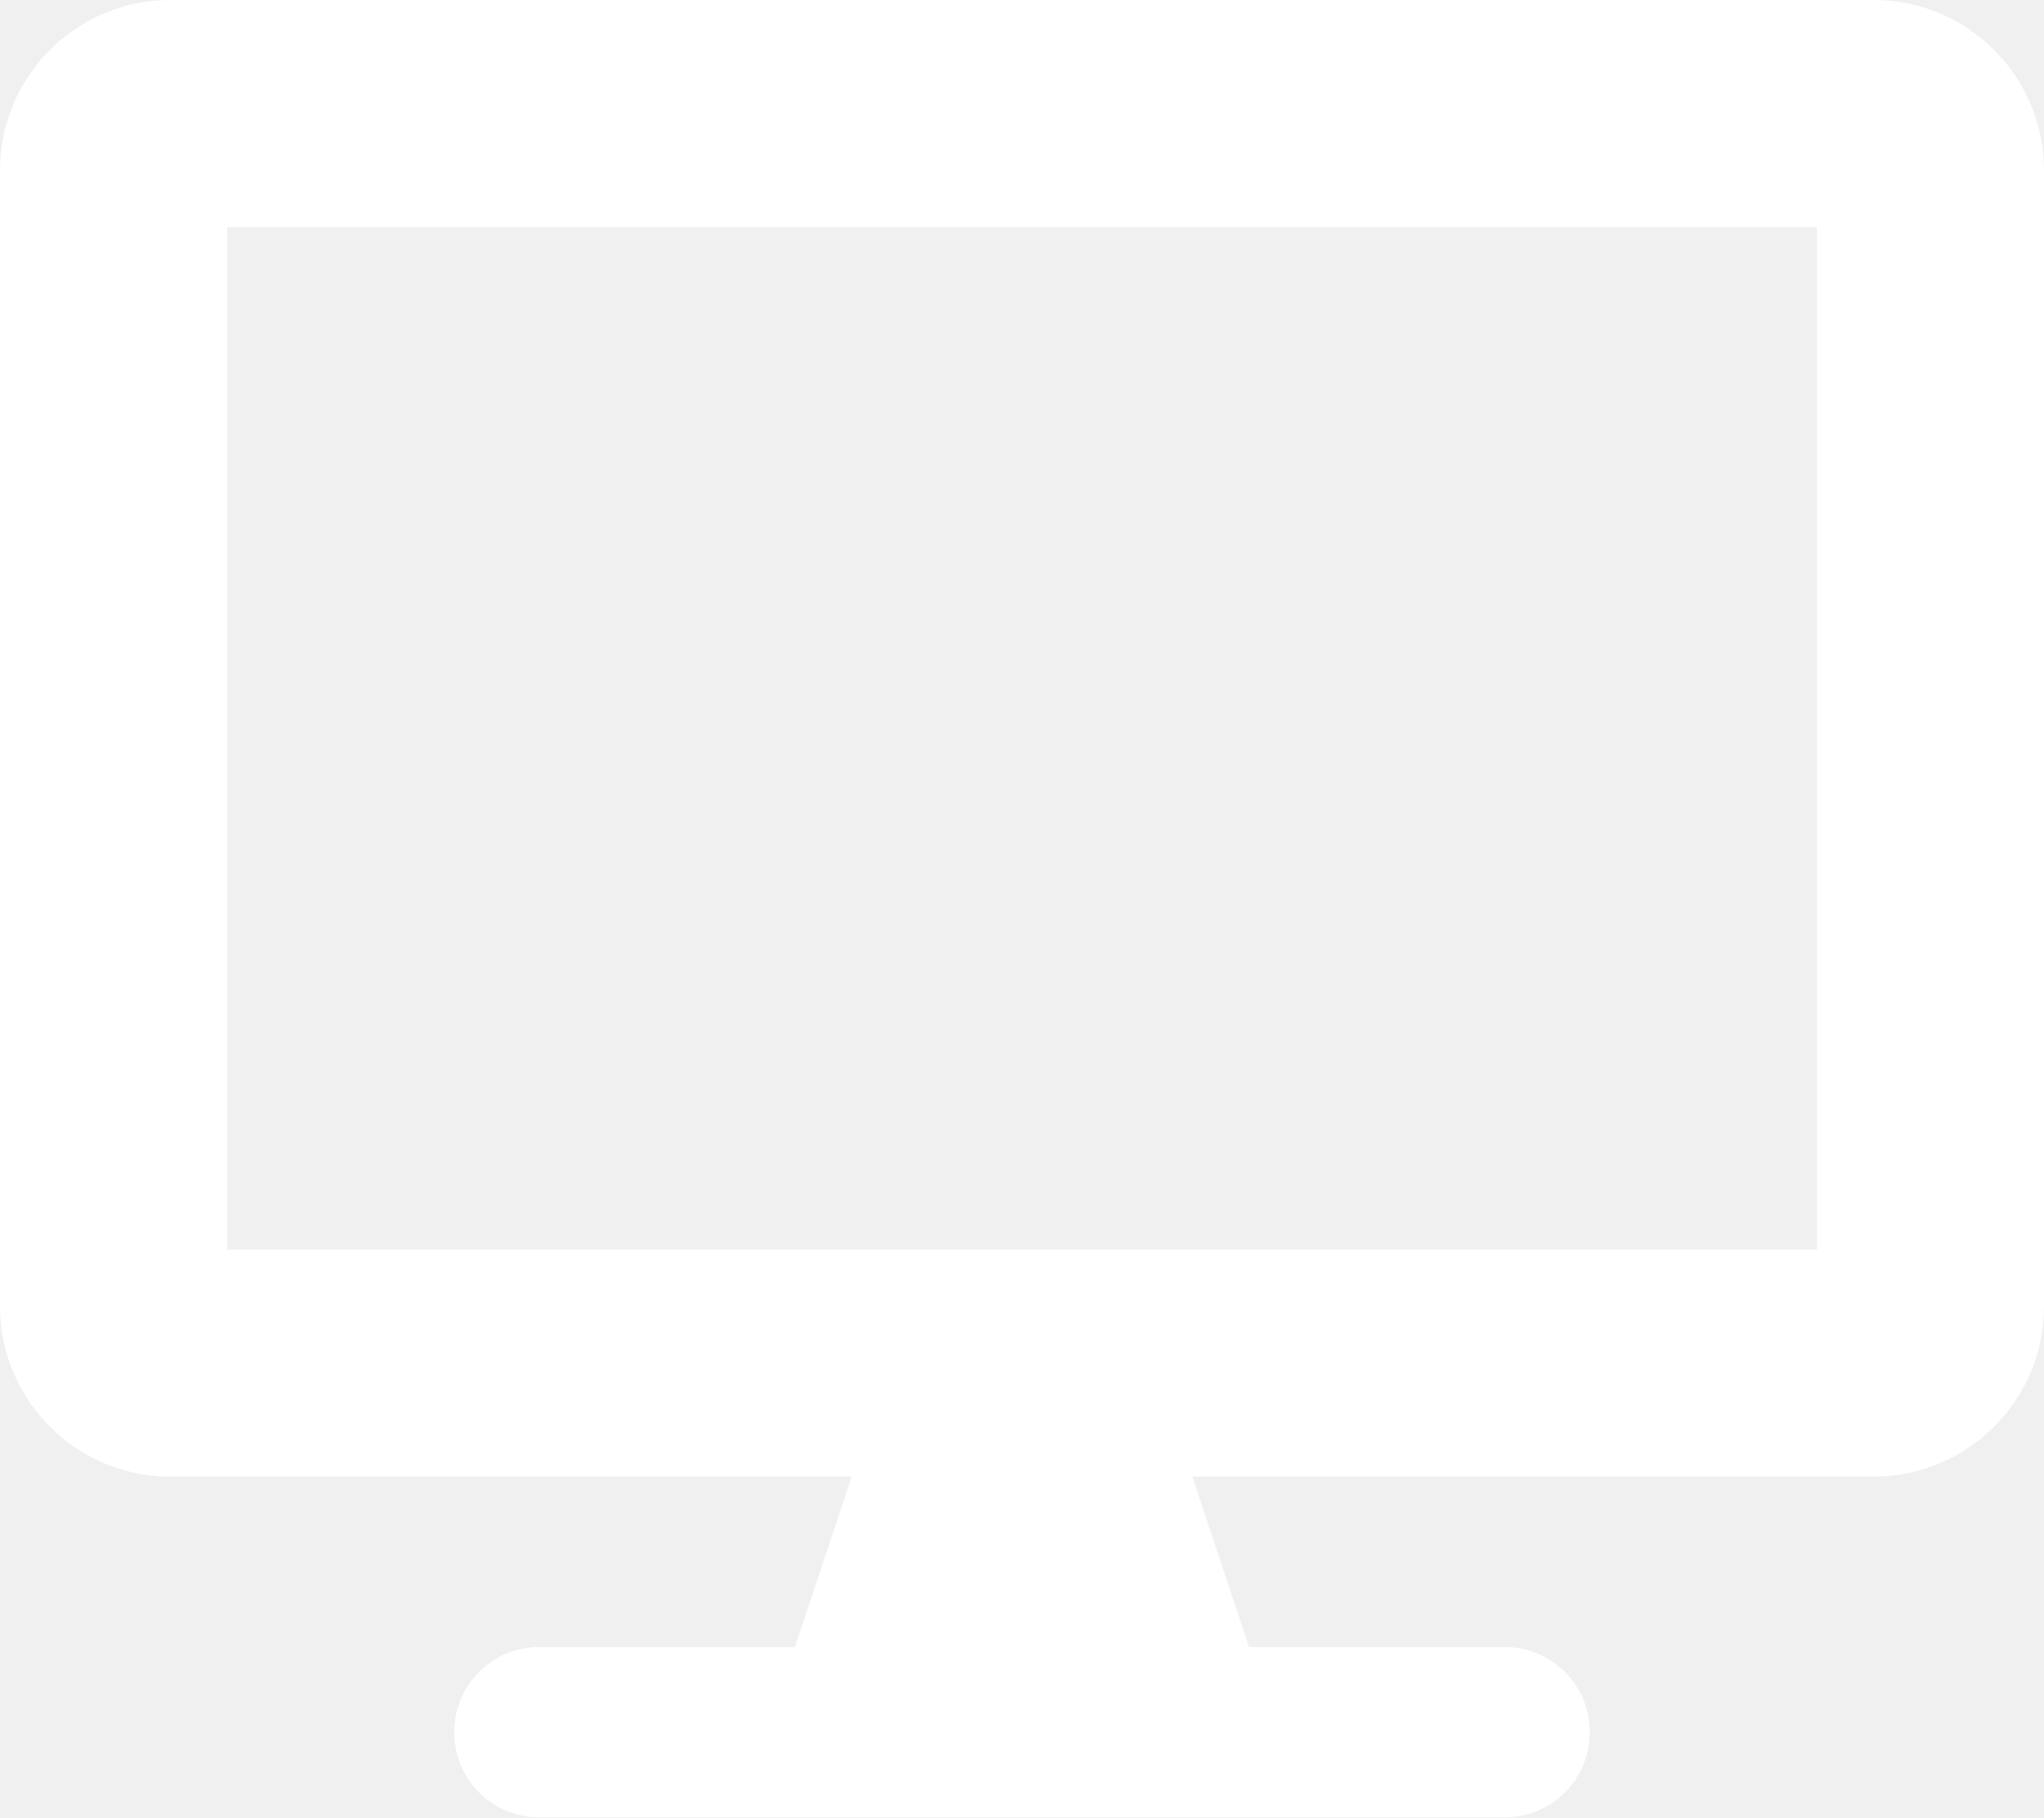
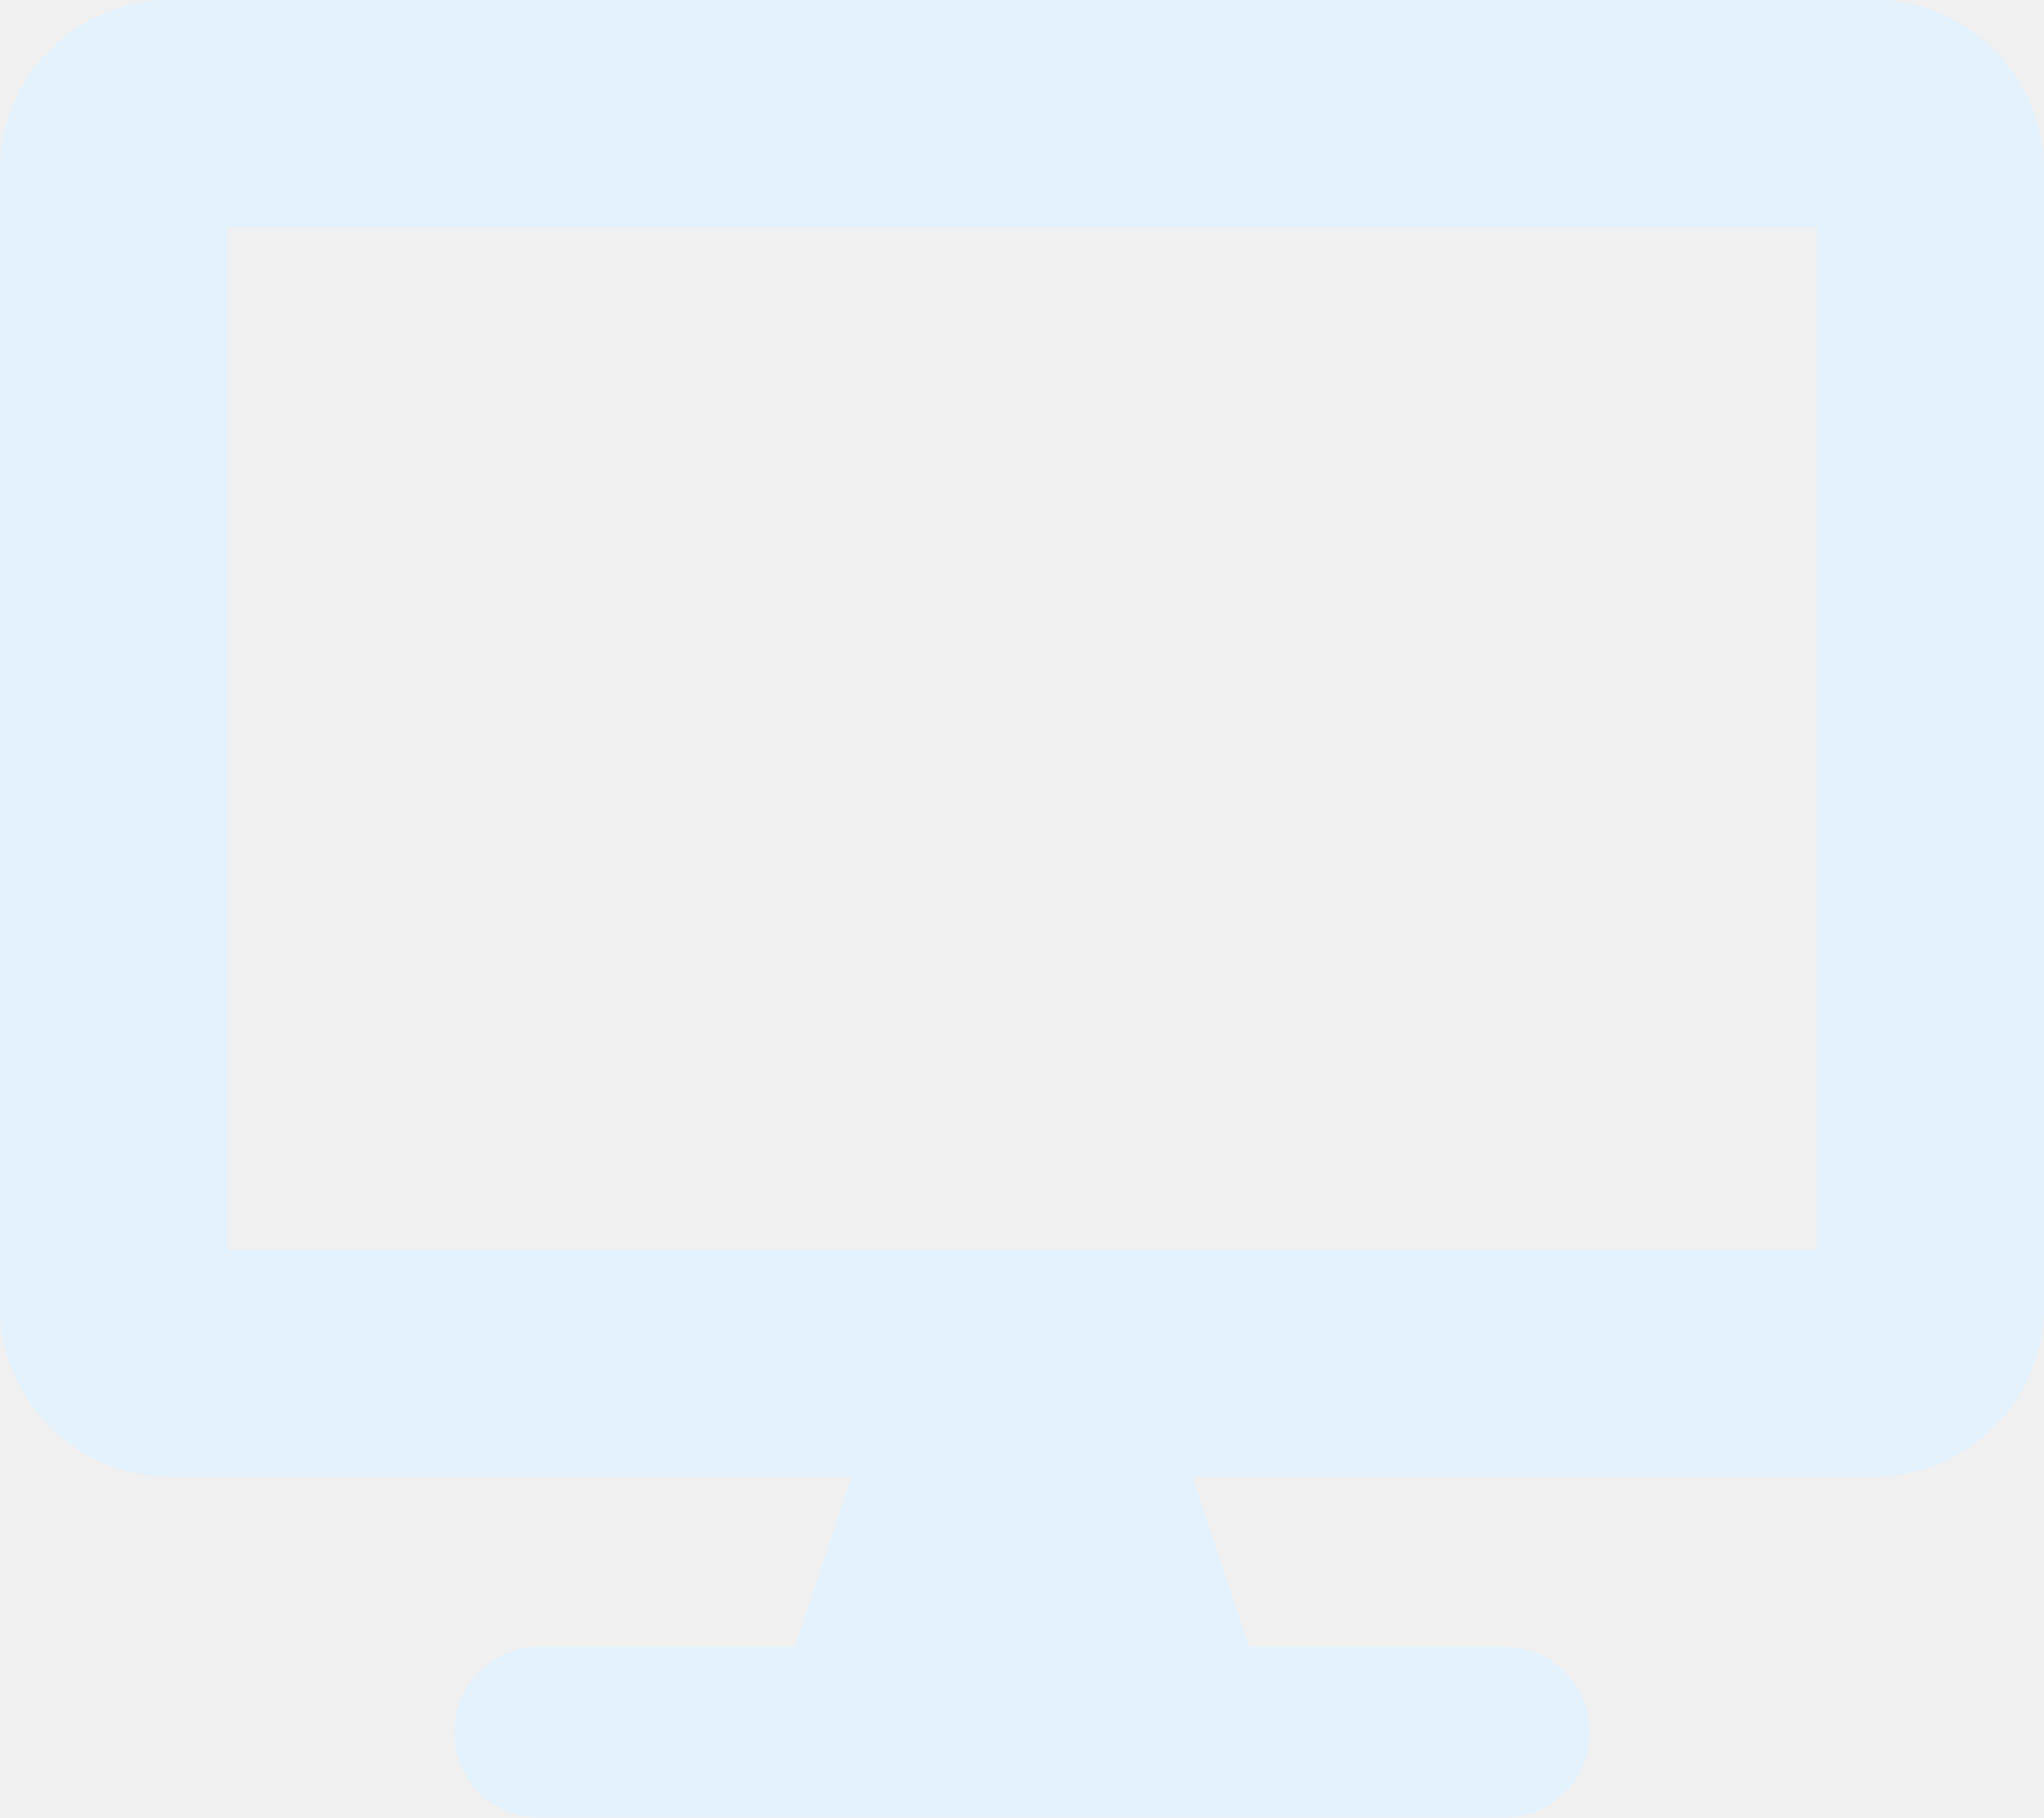
- <svg xmlns="http://www.w3.org/2000/svg" fill="white" viewBox="0 0 576 512">
+ <svg xmlns="http://www.w3.org/2000/svg" fill="#E3F2FD" viewBox="0 0 576 512">
  <path d="M528 0H48C21.5 0 0 21.5 0 48v320c0 26.5 21.5 48 48 48h192l-16 48h-72c-13.3 0-24 10.7-24 24s10.7 24 24 24h272c13.3 0 24-10.7 24-24s-10.7-24-24-24h-72l-16-48h192c26.5 0 48-21.5 48-48V48c0-26.5-21.5-48-48-48zm-16 352H64V64h448v288z" />
</svg>
